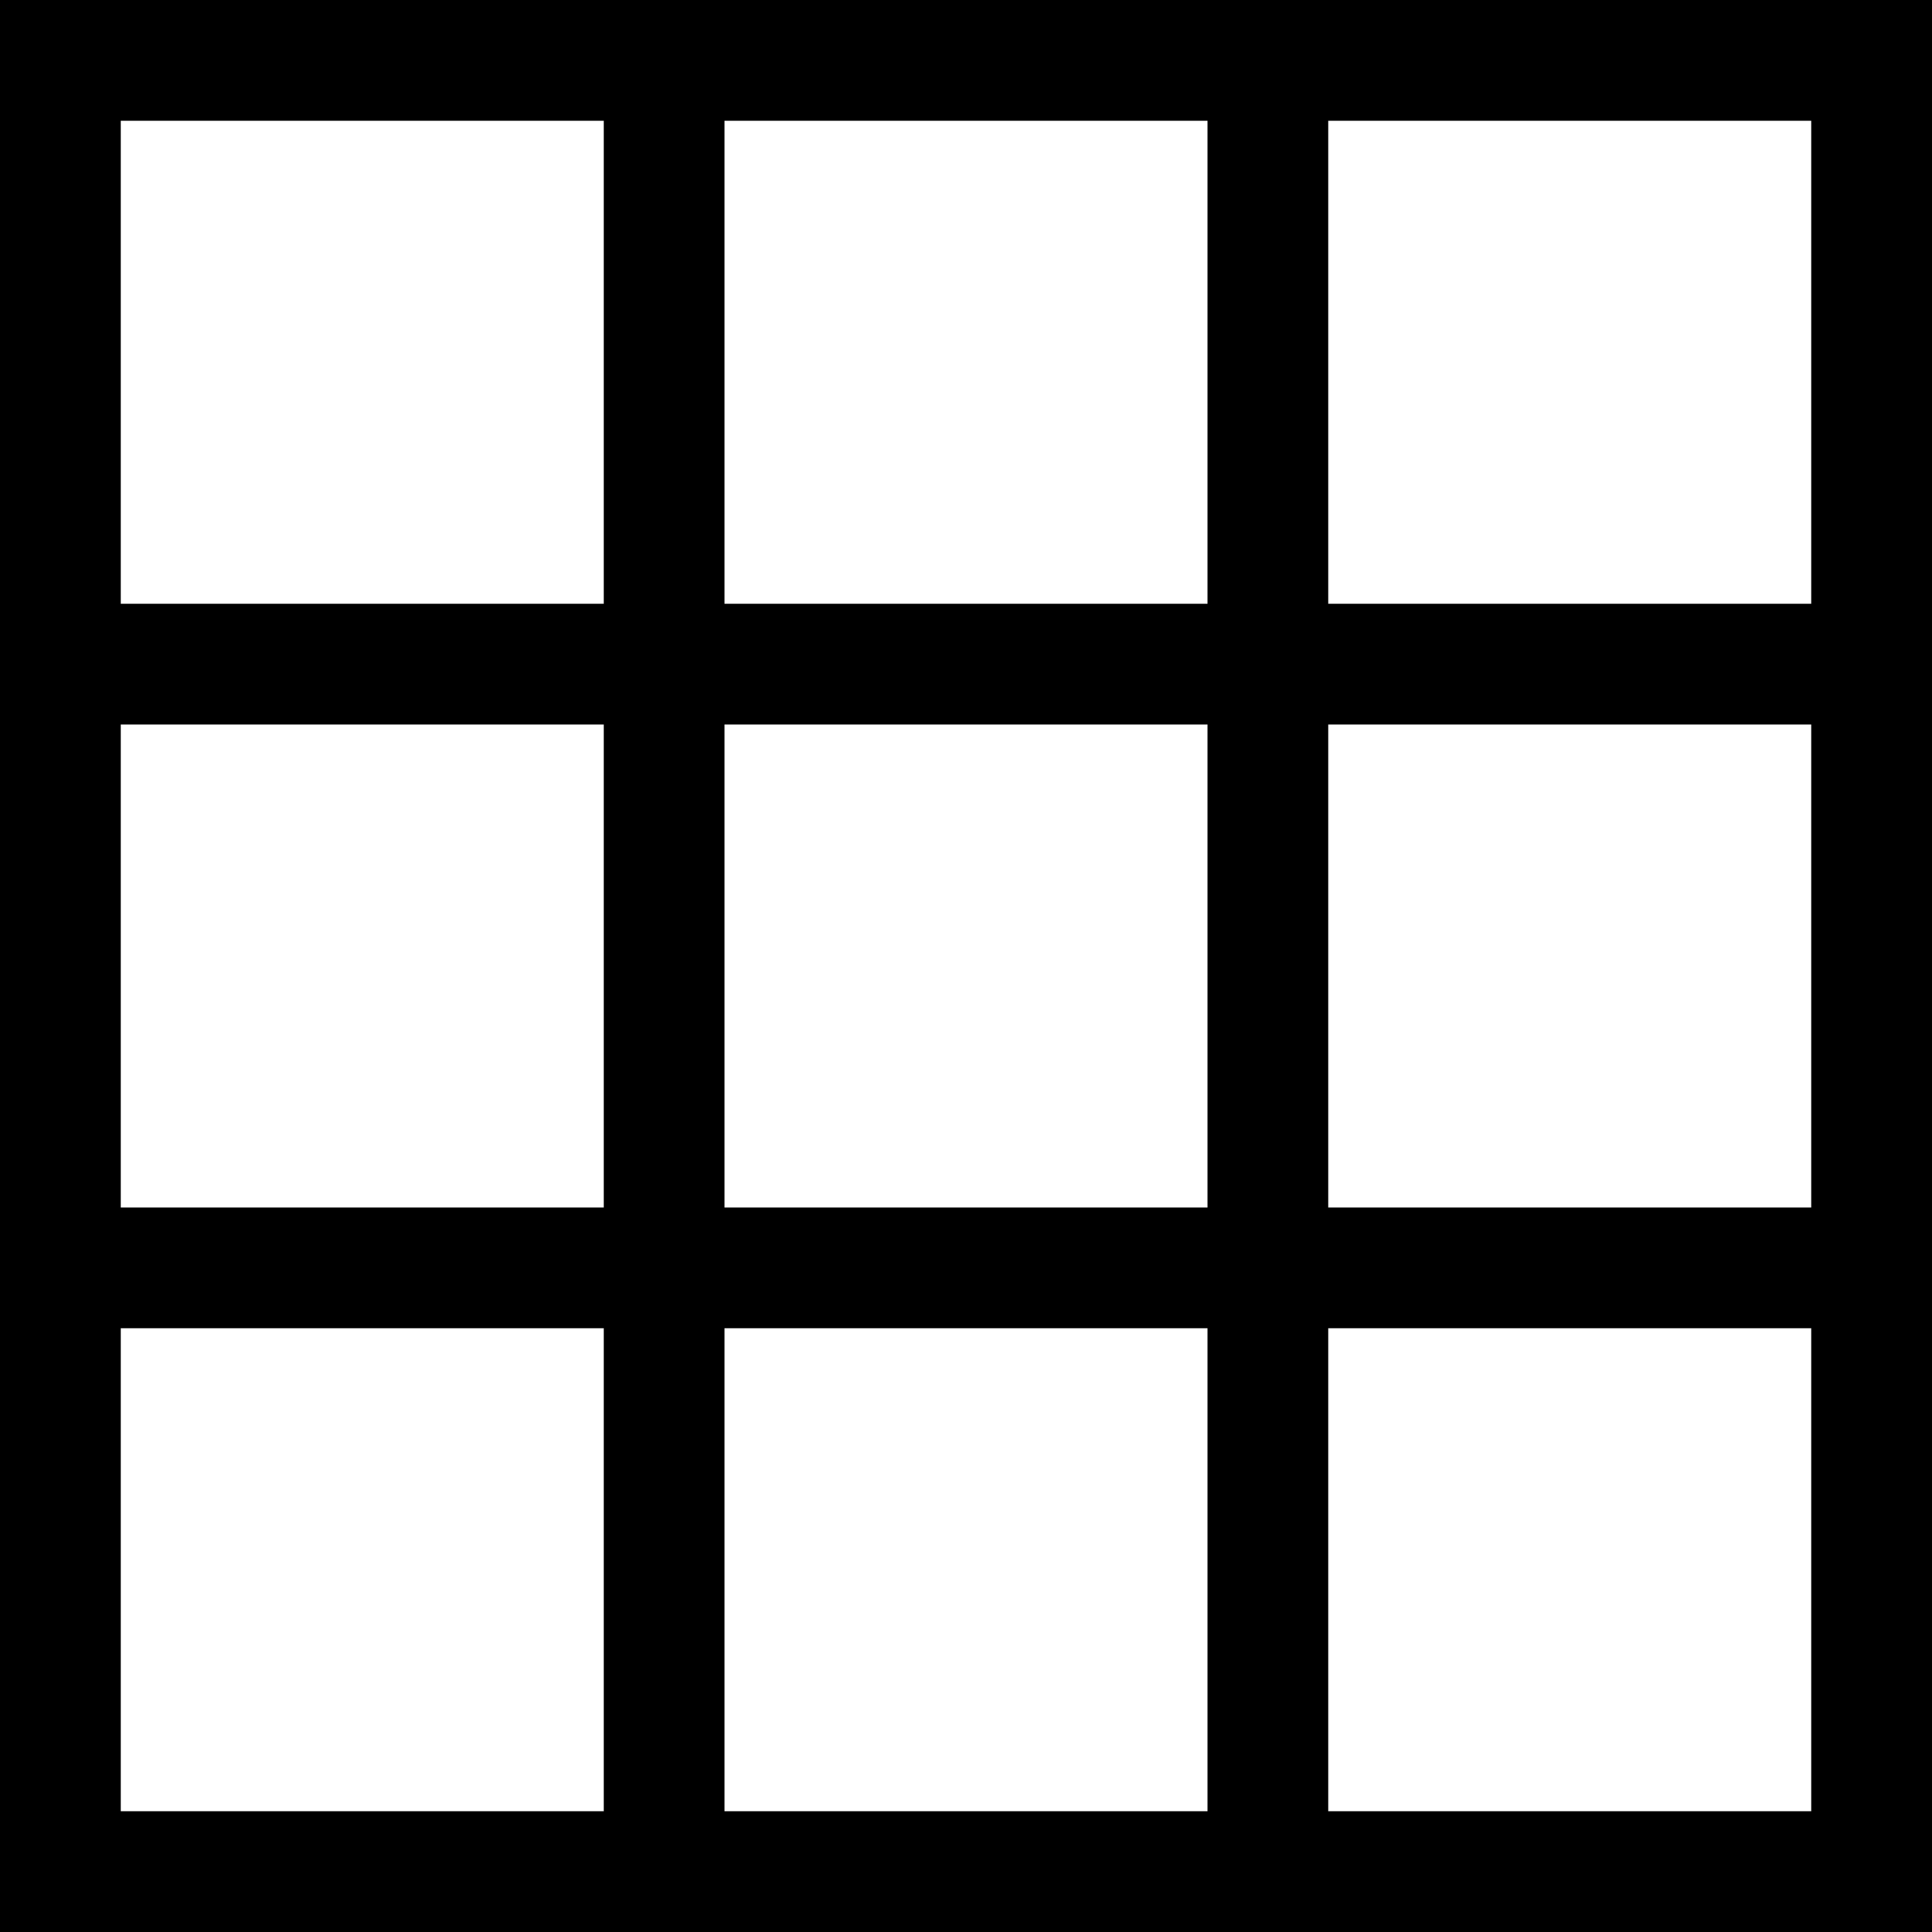
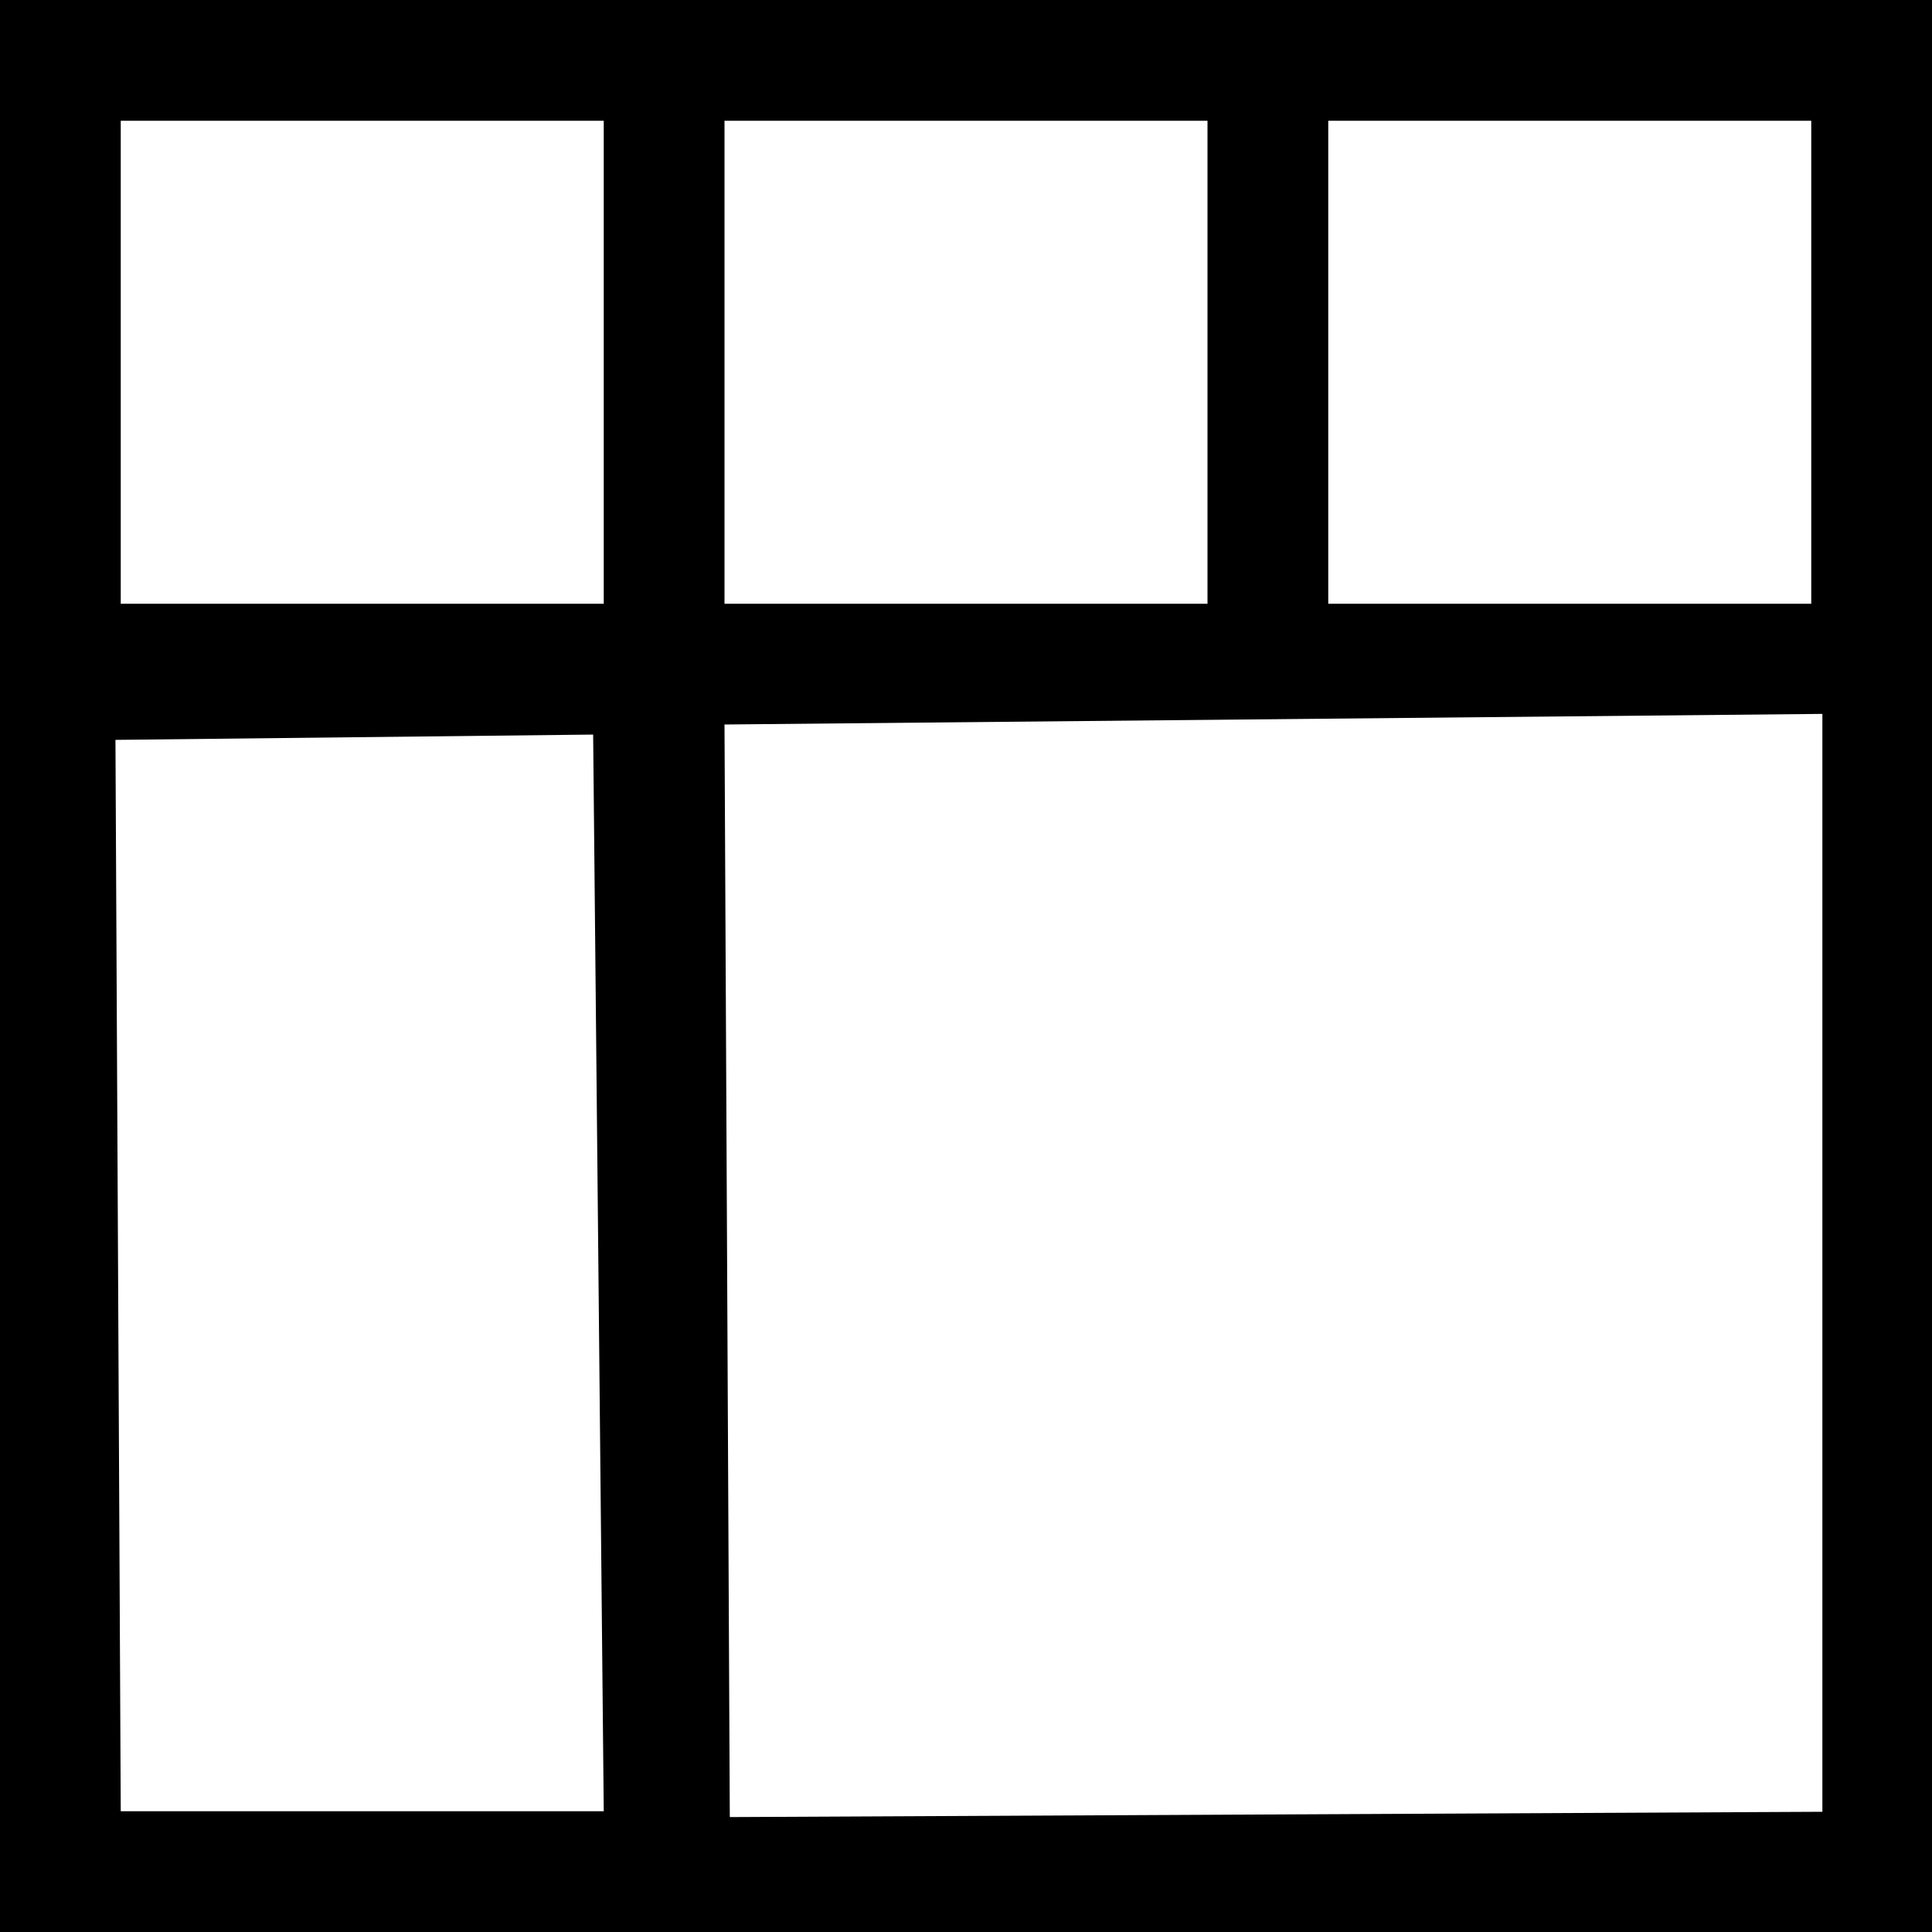
<svg xmlns="http://www.w3.org/2000/svg" viewBox="0 0 2048 2048" width="2048" height="2048">
-   <path d="M0 0h2048v2048H0V0zm640 1920v-512H128v512h512zm0-640V768H128v512h512zm0-640V128H128v512h512zm640 1280v-512H768v512h512zm0-640V768H768v512h512zm0-640V128H768v512h512zm640 1280v-512h-512v512h512zm0-640V768h-512v512h512zm0-640V128h-512v512h512z" />
+   <path d="M 0 0 L 2048 0 L 2048 2048 L 0 2048 L 0 0 Z M 640 1920 L 628.762 778.678 L 122.381 784.297 L 128 1920 L 640 1920 Z M 640 640 L 640 128 L 128 128 L 128 640 L 640 640 Z M 1931.8 1920.56 L 1931.8 756.762 L 768 768 L 773.619 1926.179 L 1931.8 1920.56 Z M 1280 640 L 1280 128 L 768 128 L 768 640 L 1280 640 Z M 1920 640 L 1920 128 L 1408 128 L 1408 640 L 1920 640 Z" />
</svg>
